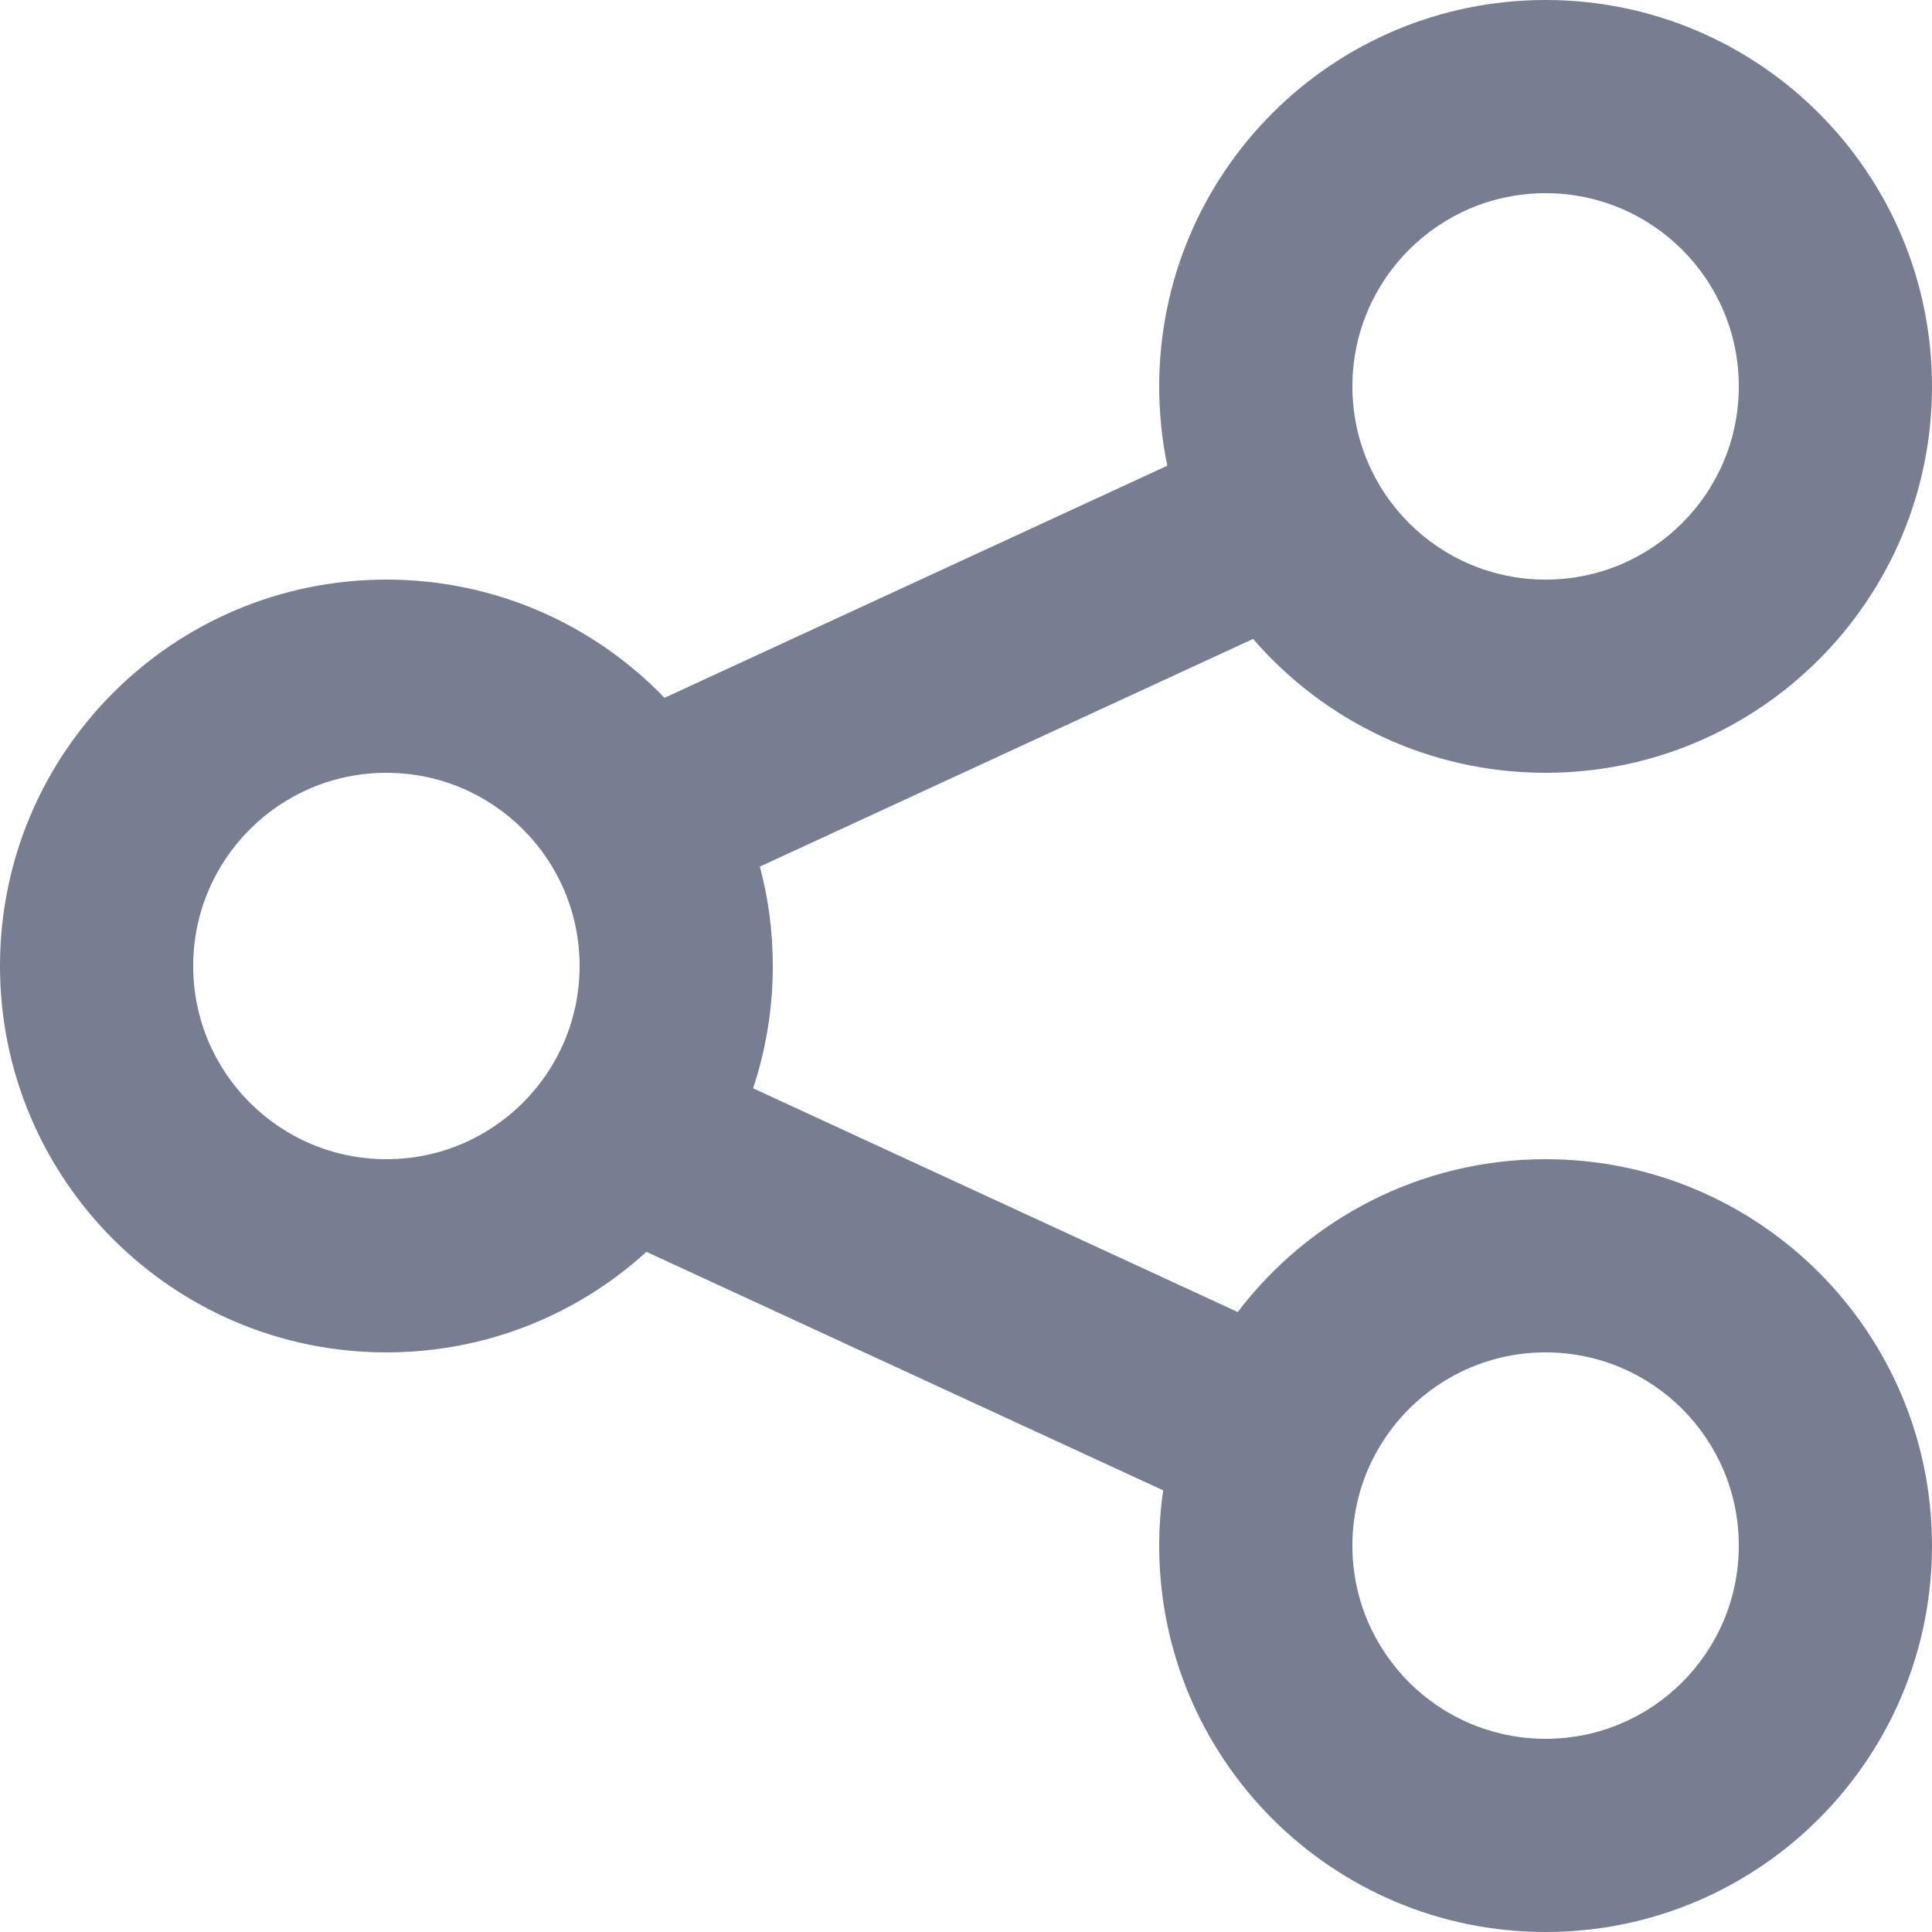
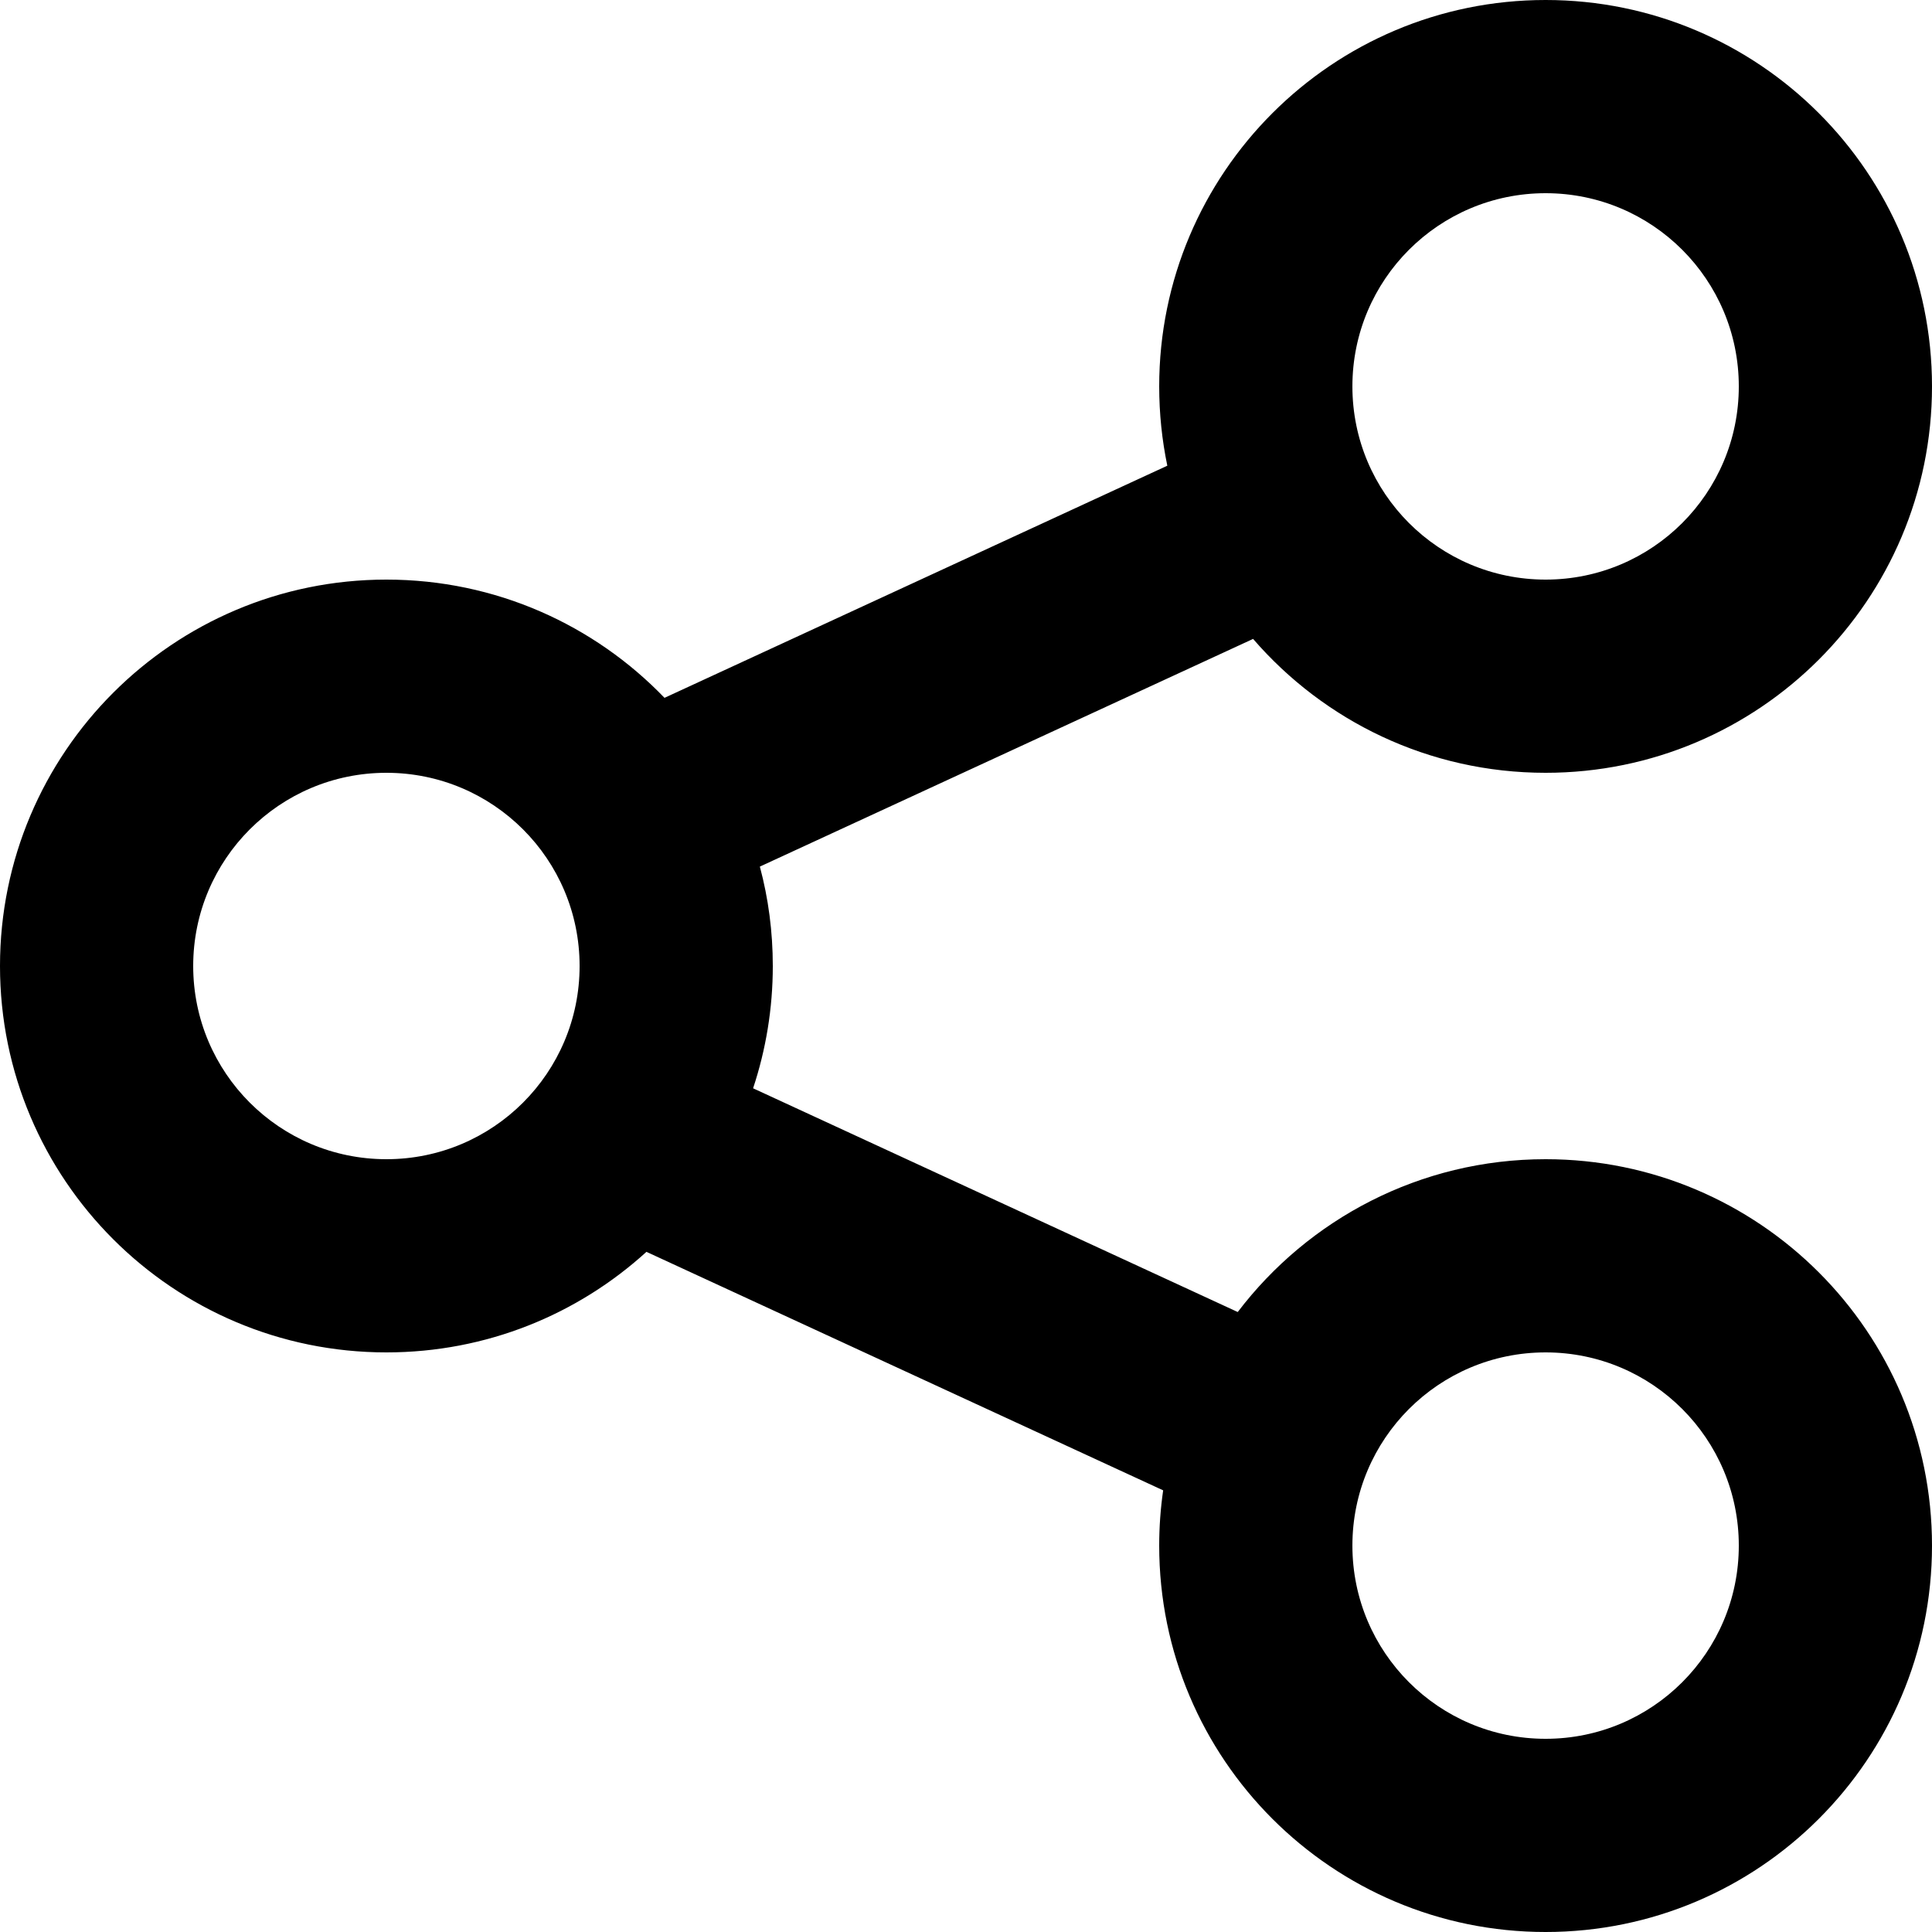
<svg xmlns="http://www.w3.org/2000/svg" width="20" height="20" viewBox="0 0 20 20" fill="none">
-   <path fill-rule="evenodd" clip-rule="evenodd" d="M18 4C18 5.105 17.105 6 16 6C14.895 6 14 5.105 14 4C14 2.895 14.895 2 16 2C17.105 2 18 2.895 18 4ZM20 4C20 6.209 18.209 8 16 8C14.79 8 13.706 7.463 12.972 6.614L7.866 8.971C7.954 9.299 8 9.644 8 10C8 10.442 7.928 10.868 7.796 11.266L12.813 13.582C13.544 12.621 14.7 12 16 12C18.209 12 20 13.791 20 16C20 18.209 18.209 20 16 20C13.791 20 12 18.209 12 16C12 15.806 12.014 15.615 12.041 15.428L6.692 12.959C5.981 13.606 5.037 14 4 14C1.791 14 0 12.209 0 10C0 7.791 1.791 6 4 6C5.131 6 6.152 6.469 6.879 7.224L12.084 4.821C12.029 4.556 12 4.281 12 4C12 1.791 13.791 0 16 0C18.209 0 20 1.791 20 4ZM4 12C5.105 12 6 11.105 6 10C6 8.895 5.105 8 4 8C2.895 8 2 8.895 2 10C2 11.105 2.895 12 4 12ZM16 18C17.105 18 18 17.105 18 16C18 14.895 17.105 14 16 14C14.895 14 14 14.895 14 16C14 17.105 14.895 18 16 18Z" fill="#777E91" />
+   <path fill-rule="evenodd" clip-rule="evenodd" d="M18 4C18 5.105 17.105 6 16 6C14.895 6 14 5.105 14 4C14 2.895 14.895 2 16 2C17.105 2 18 2.895 18 4ZM20 4C20 6.209 18.209 8 16 8C14.79 8 13.706 7.463 12.972 6.614L7.866 8.971C7.954 9.299 8 9.644 8 10C8 10.442 7.928 10.868 7.796 11.266L12.813 13.582C13.544 12.621 14.7 12 16 12C18.209 12 20 13.791 20 16C20 18.209 18.209 20 16 20C13.791 20 12 18.209 12 16C12 15.806 12.014 15.615 12.041 15.428L6.692 12.959C5.981 13.606 5.037 14 4 14C1.791 14 0 12.209 0 10C0 7.791 1.791 6 4 6C5.131 6 6.152 6.469 6.879 7.224L12.084 4.821C12.029 4.556 12 4.281 12 4C12 1.791 13.791 0 16 0C18.209 0 20 1.791 20 4ZM4 12C5.105 12 6 11.105 6 10C6 8.895 5.105 8 4 8C2.895 8 2 8.895 2 10C2 11.105 2.895 12 4 12ZM16 18C17.105 18 18 17.105 18 16C18 14.895 17.105 14 16 14C14.895 14 14 14.895 14 16C14 17.105 14.895 18 16 18Z" fill="currentColor" />
</svg>
